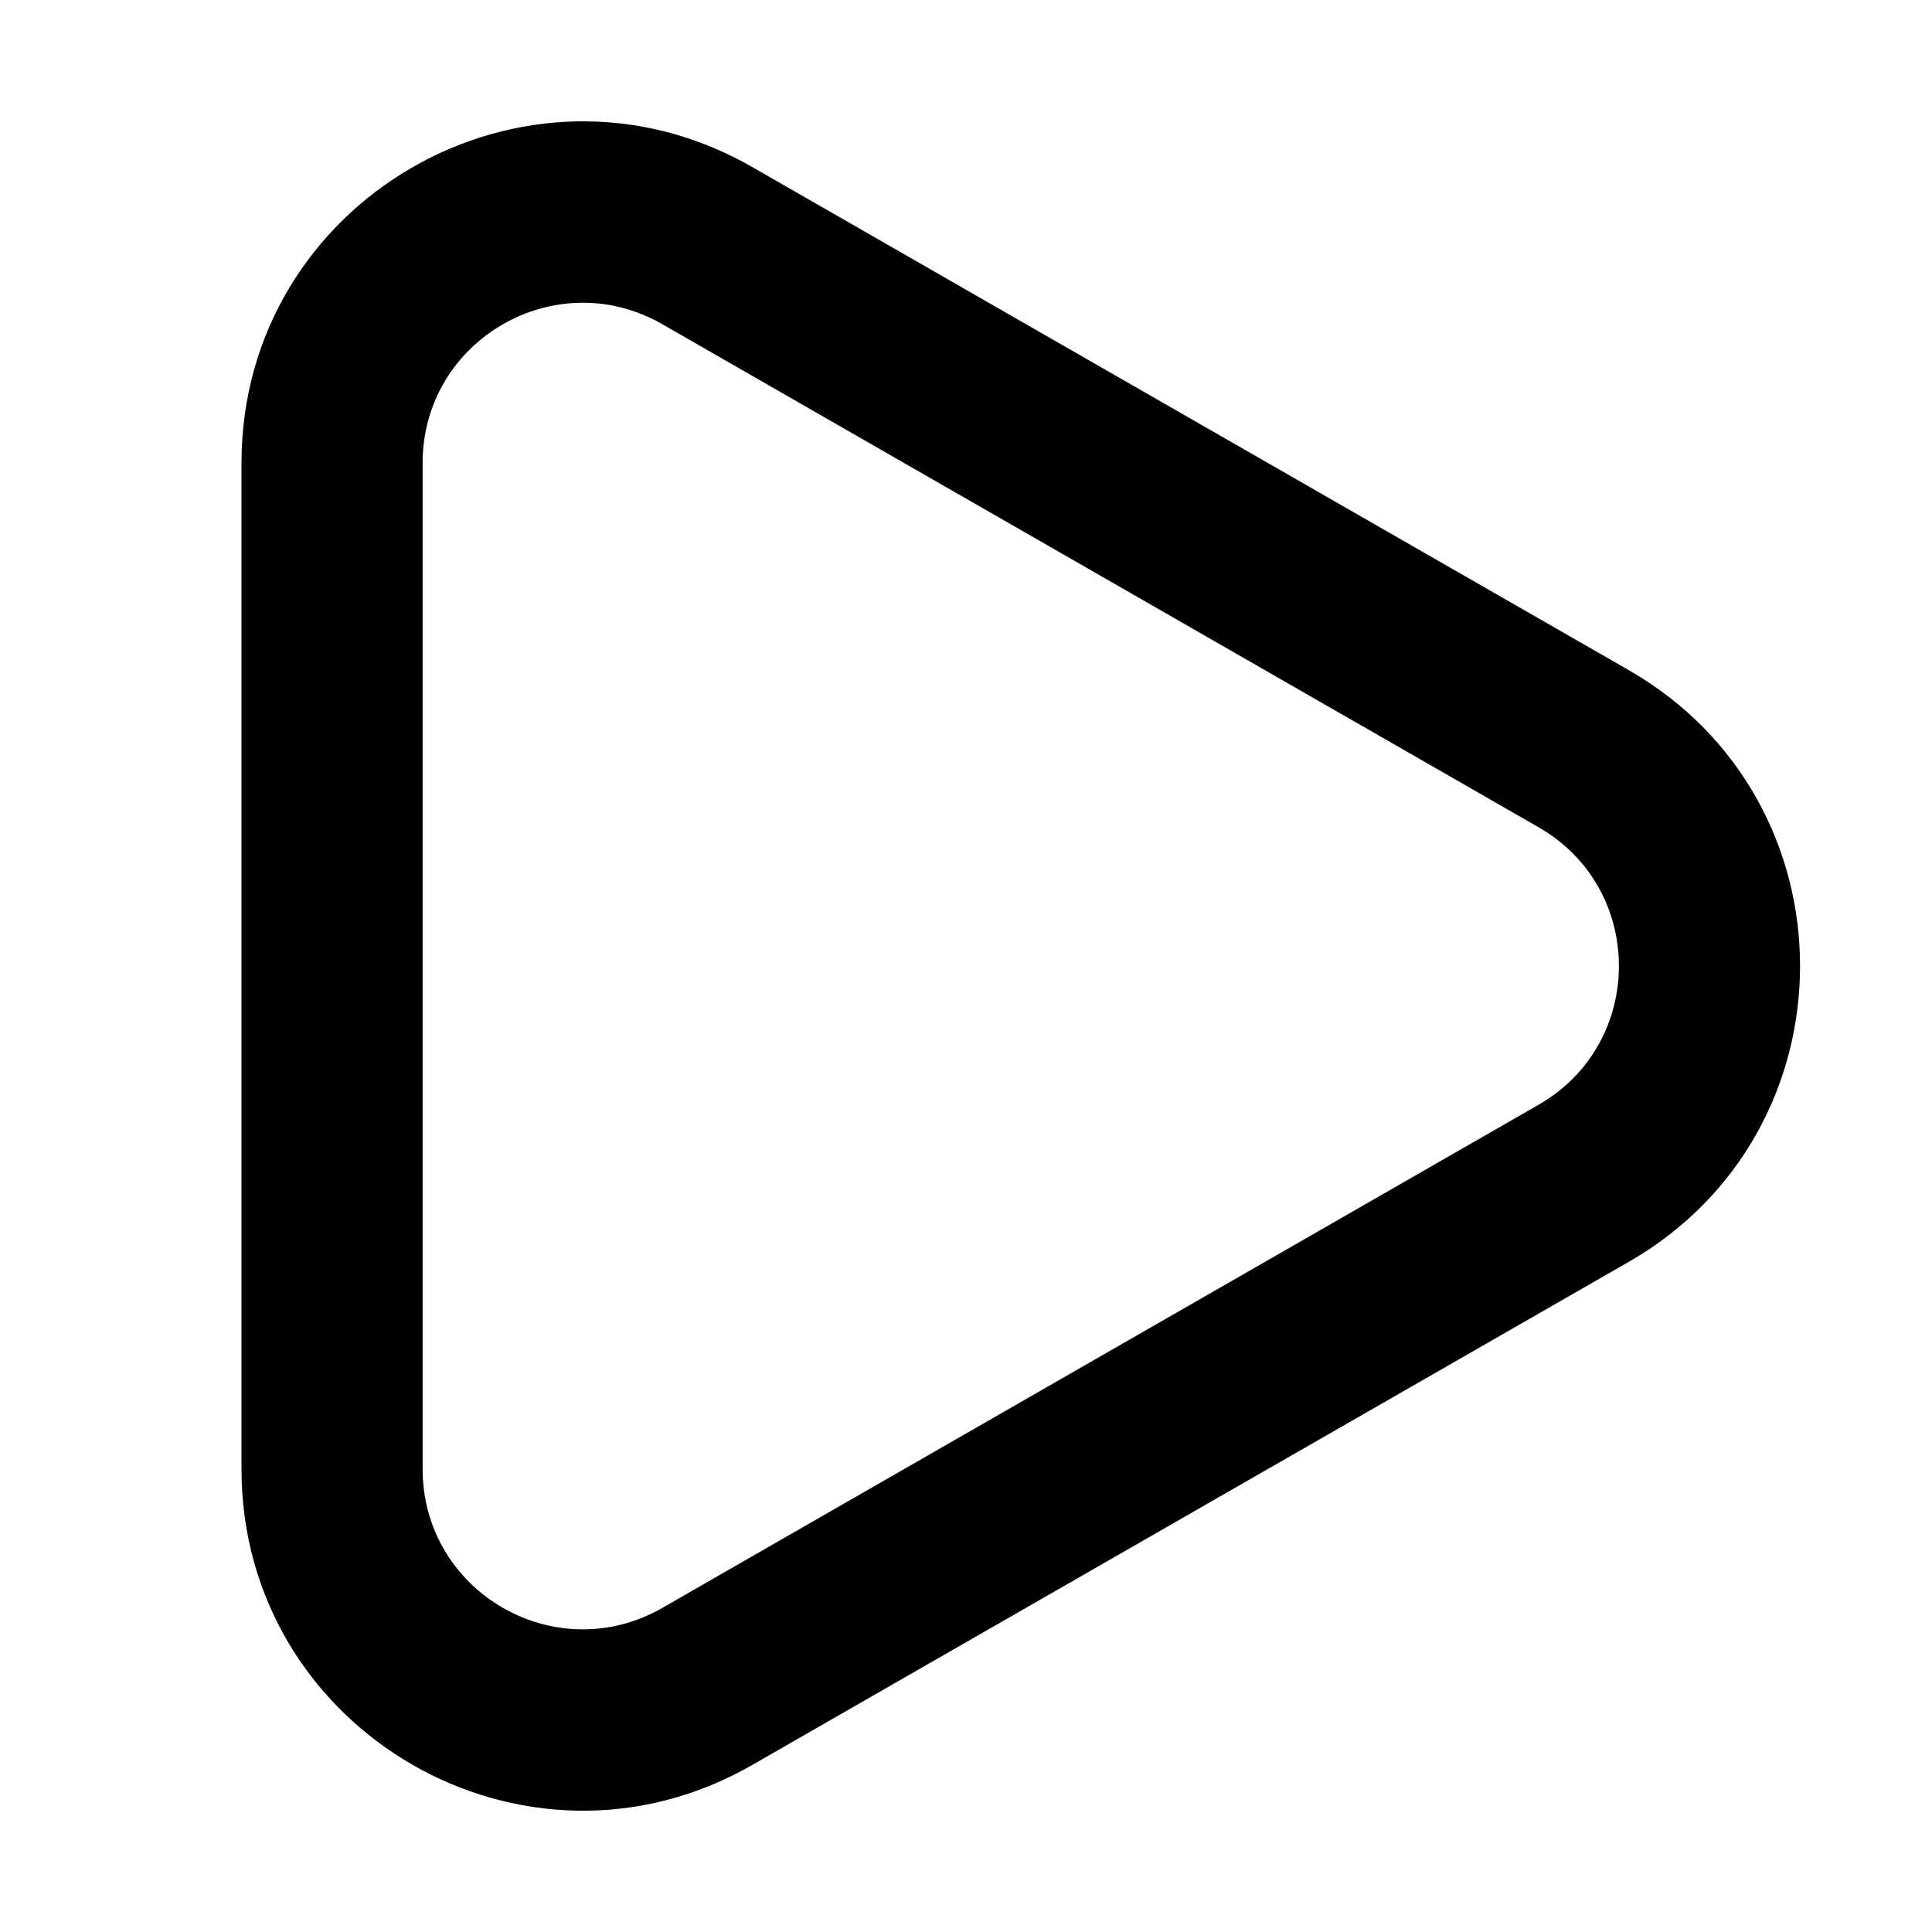
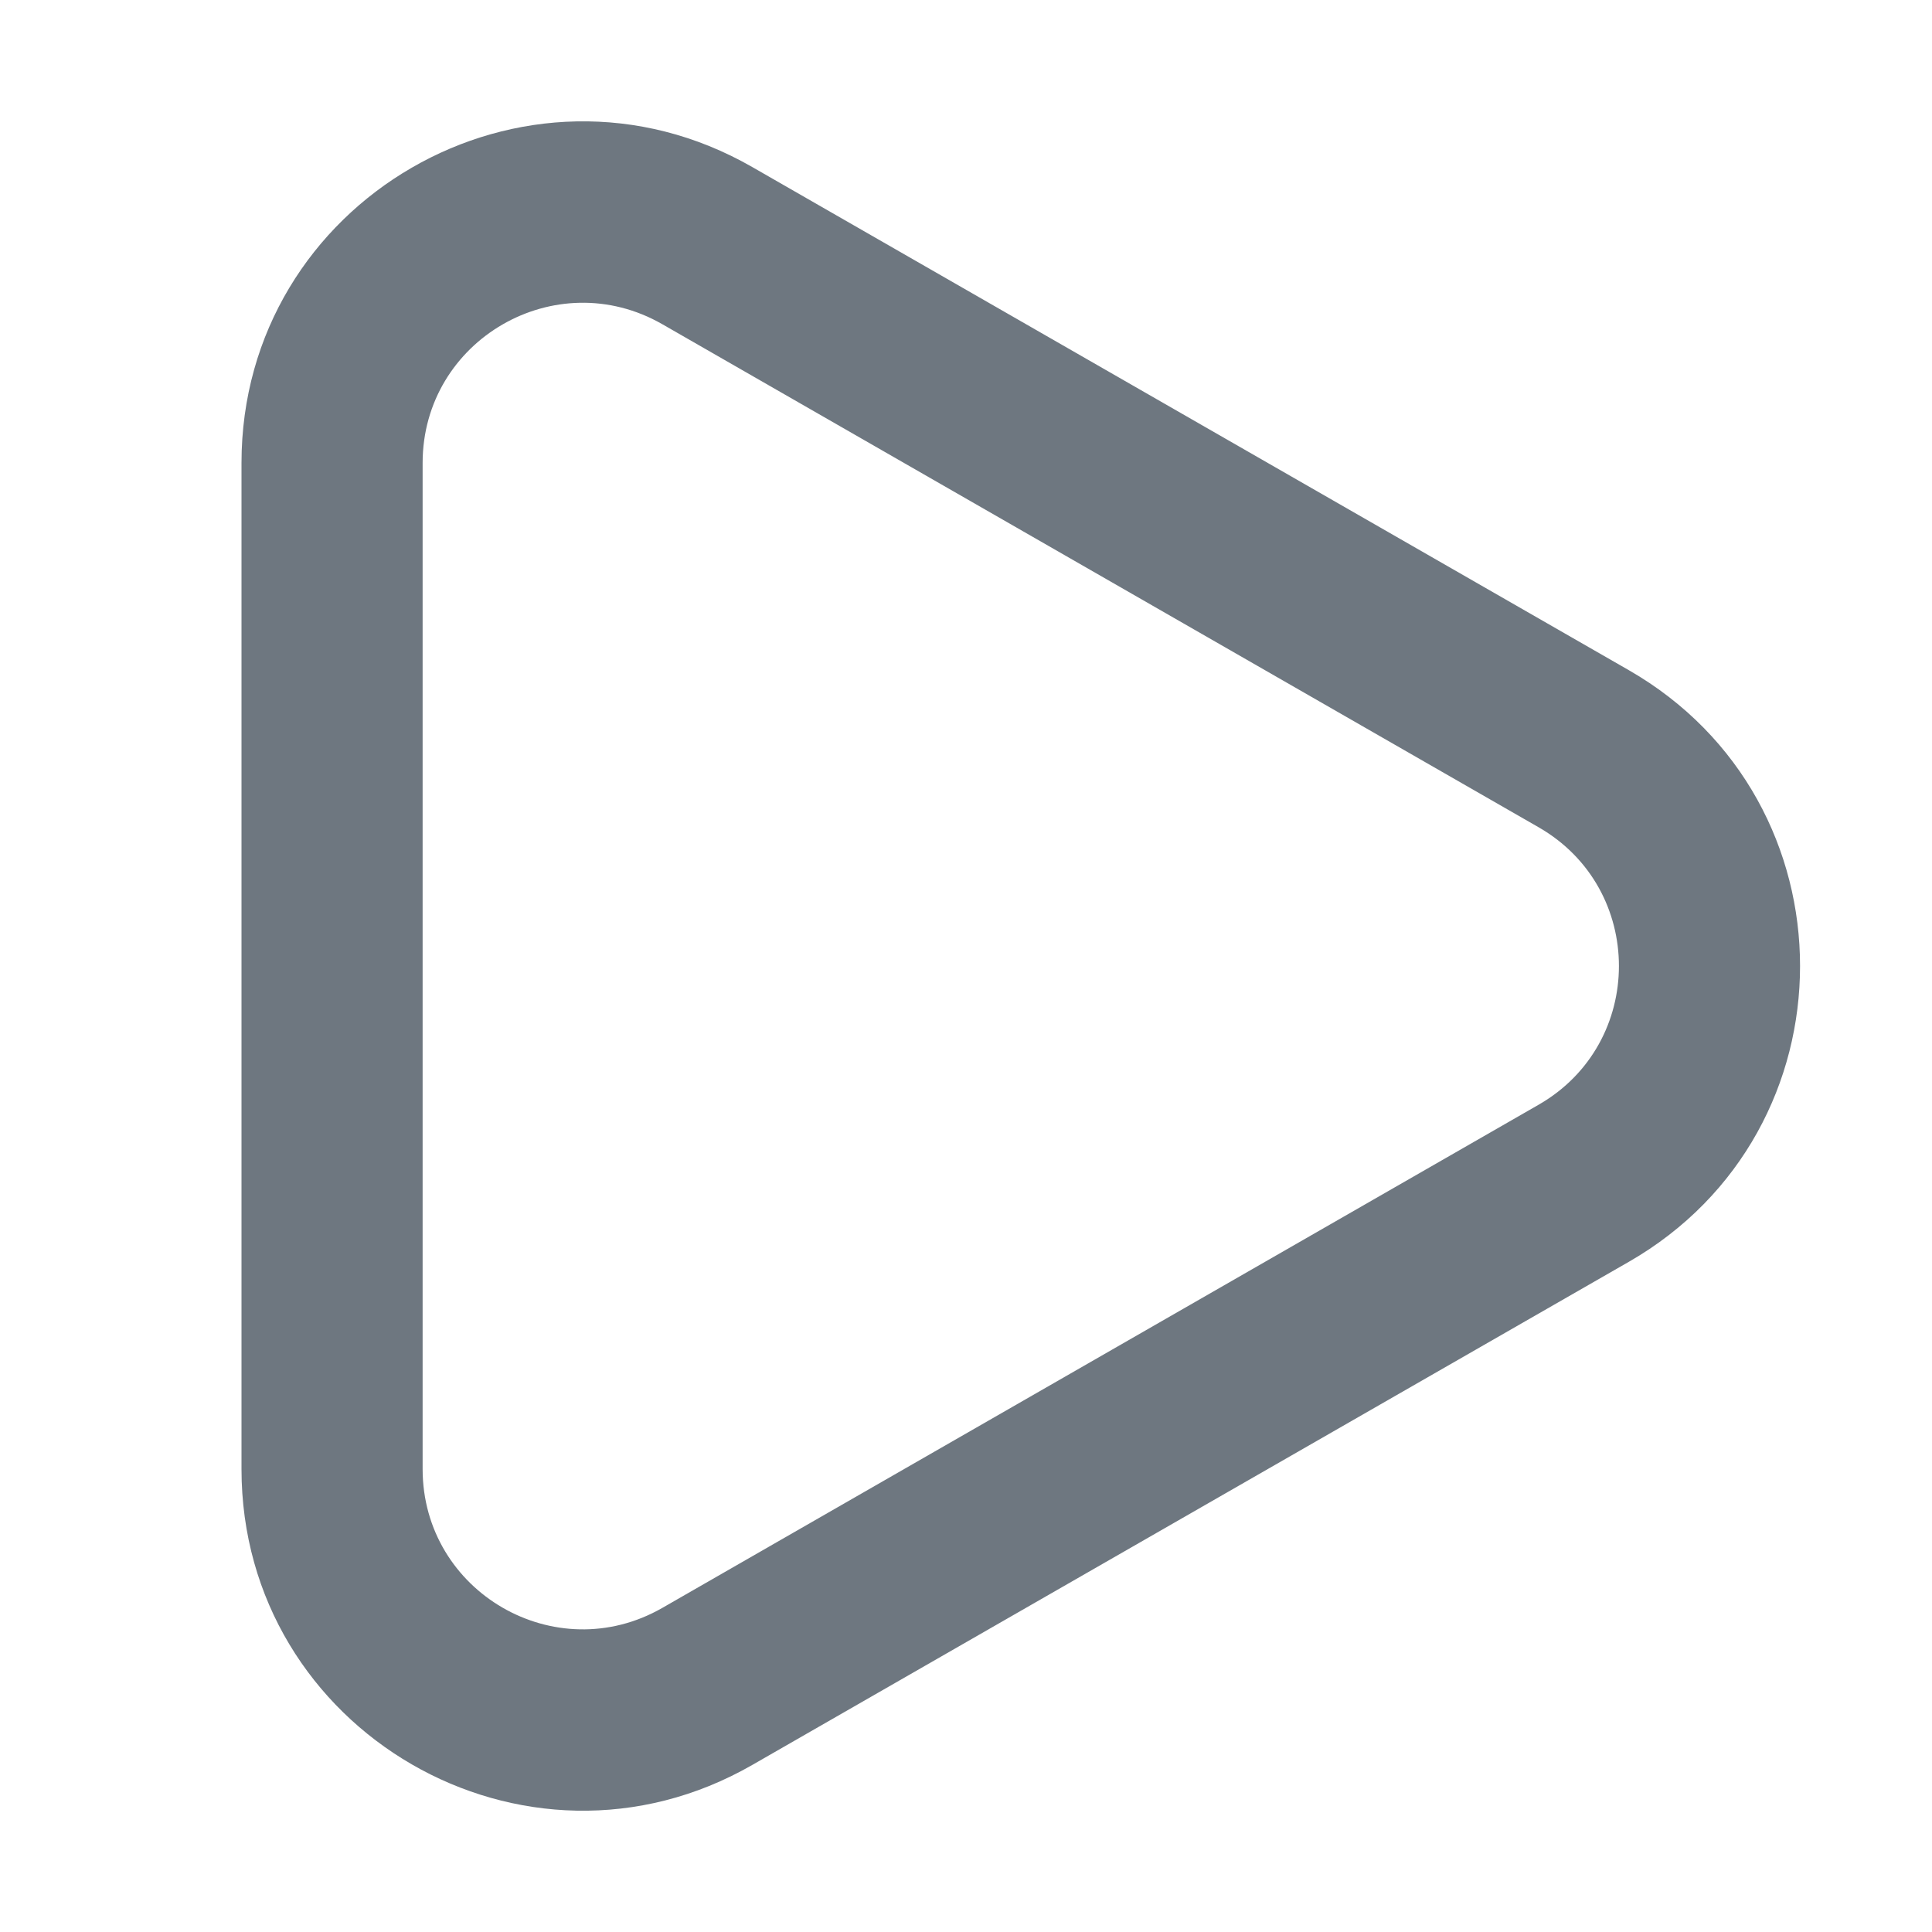
<svg xmlns="http://www.w3.org/2000/svg" width="16" height="16" viewBox="0 0 16 16" fill="none">
-   <path fill-rule="evenodd" clip-rule="evenodd" d="M13.489 5.55C15.38 6.636 15.38 9.364 13.489 10.45L6.231 14.616C4.348 15.698 2 14.338 2 12.166L2 3.834C2 1.662 4.348 0.303 6.231 1.384L13.489 5.55ZM12.742 9.149C13.629 8.64 13.629 7.36 12.742 6.851L5.485 2.685C4.601 2.178 3.5 2.816 3.5 3.834L3.5 12.166C3.5 13.185 4.601 13.823 5.485 13.316L12.742 9.149Z" fill="currentColor" />
+   <path fill-rule="evenodd" clip-rule="evenodd" d="M13.489 5.55C15.38 6.636 15.38 9.364 13.489 10.45L6.231 14.616C4.348 15.698 2 14.338 2 12.166L2 3.834C2 1.662 4.348 0.303 6.231 1.384L13.489 5.55ZM12.742 9.149C13.629 8.64 13.629 7.36 12.742 6.851L5.485 2.685C4.601 2.178 3.5 2.816 3.5 3.834L3.5 12.166C3.5 13.185 4.601 13.823 5.485 13.316L12.742 9.149Z" fill="#6e7780" />
</svg>
